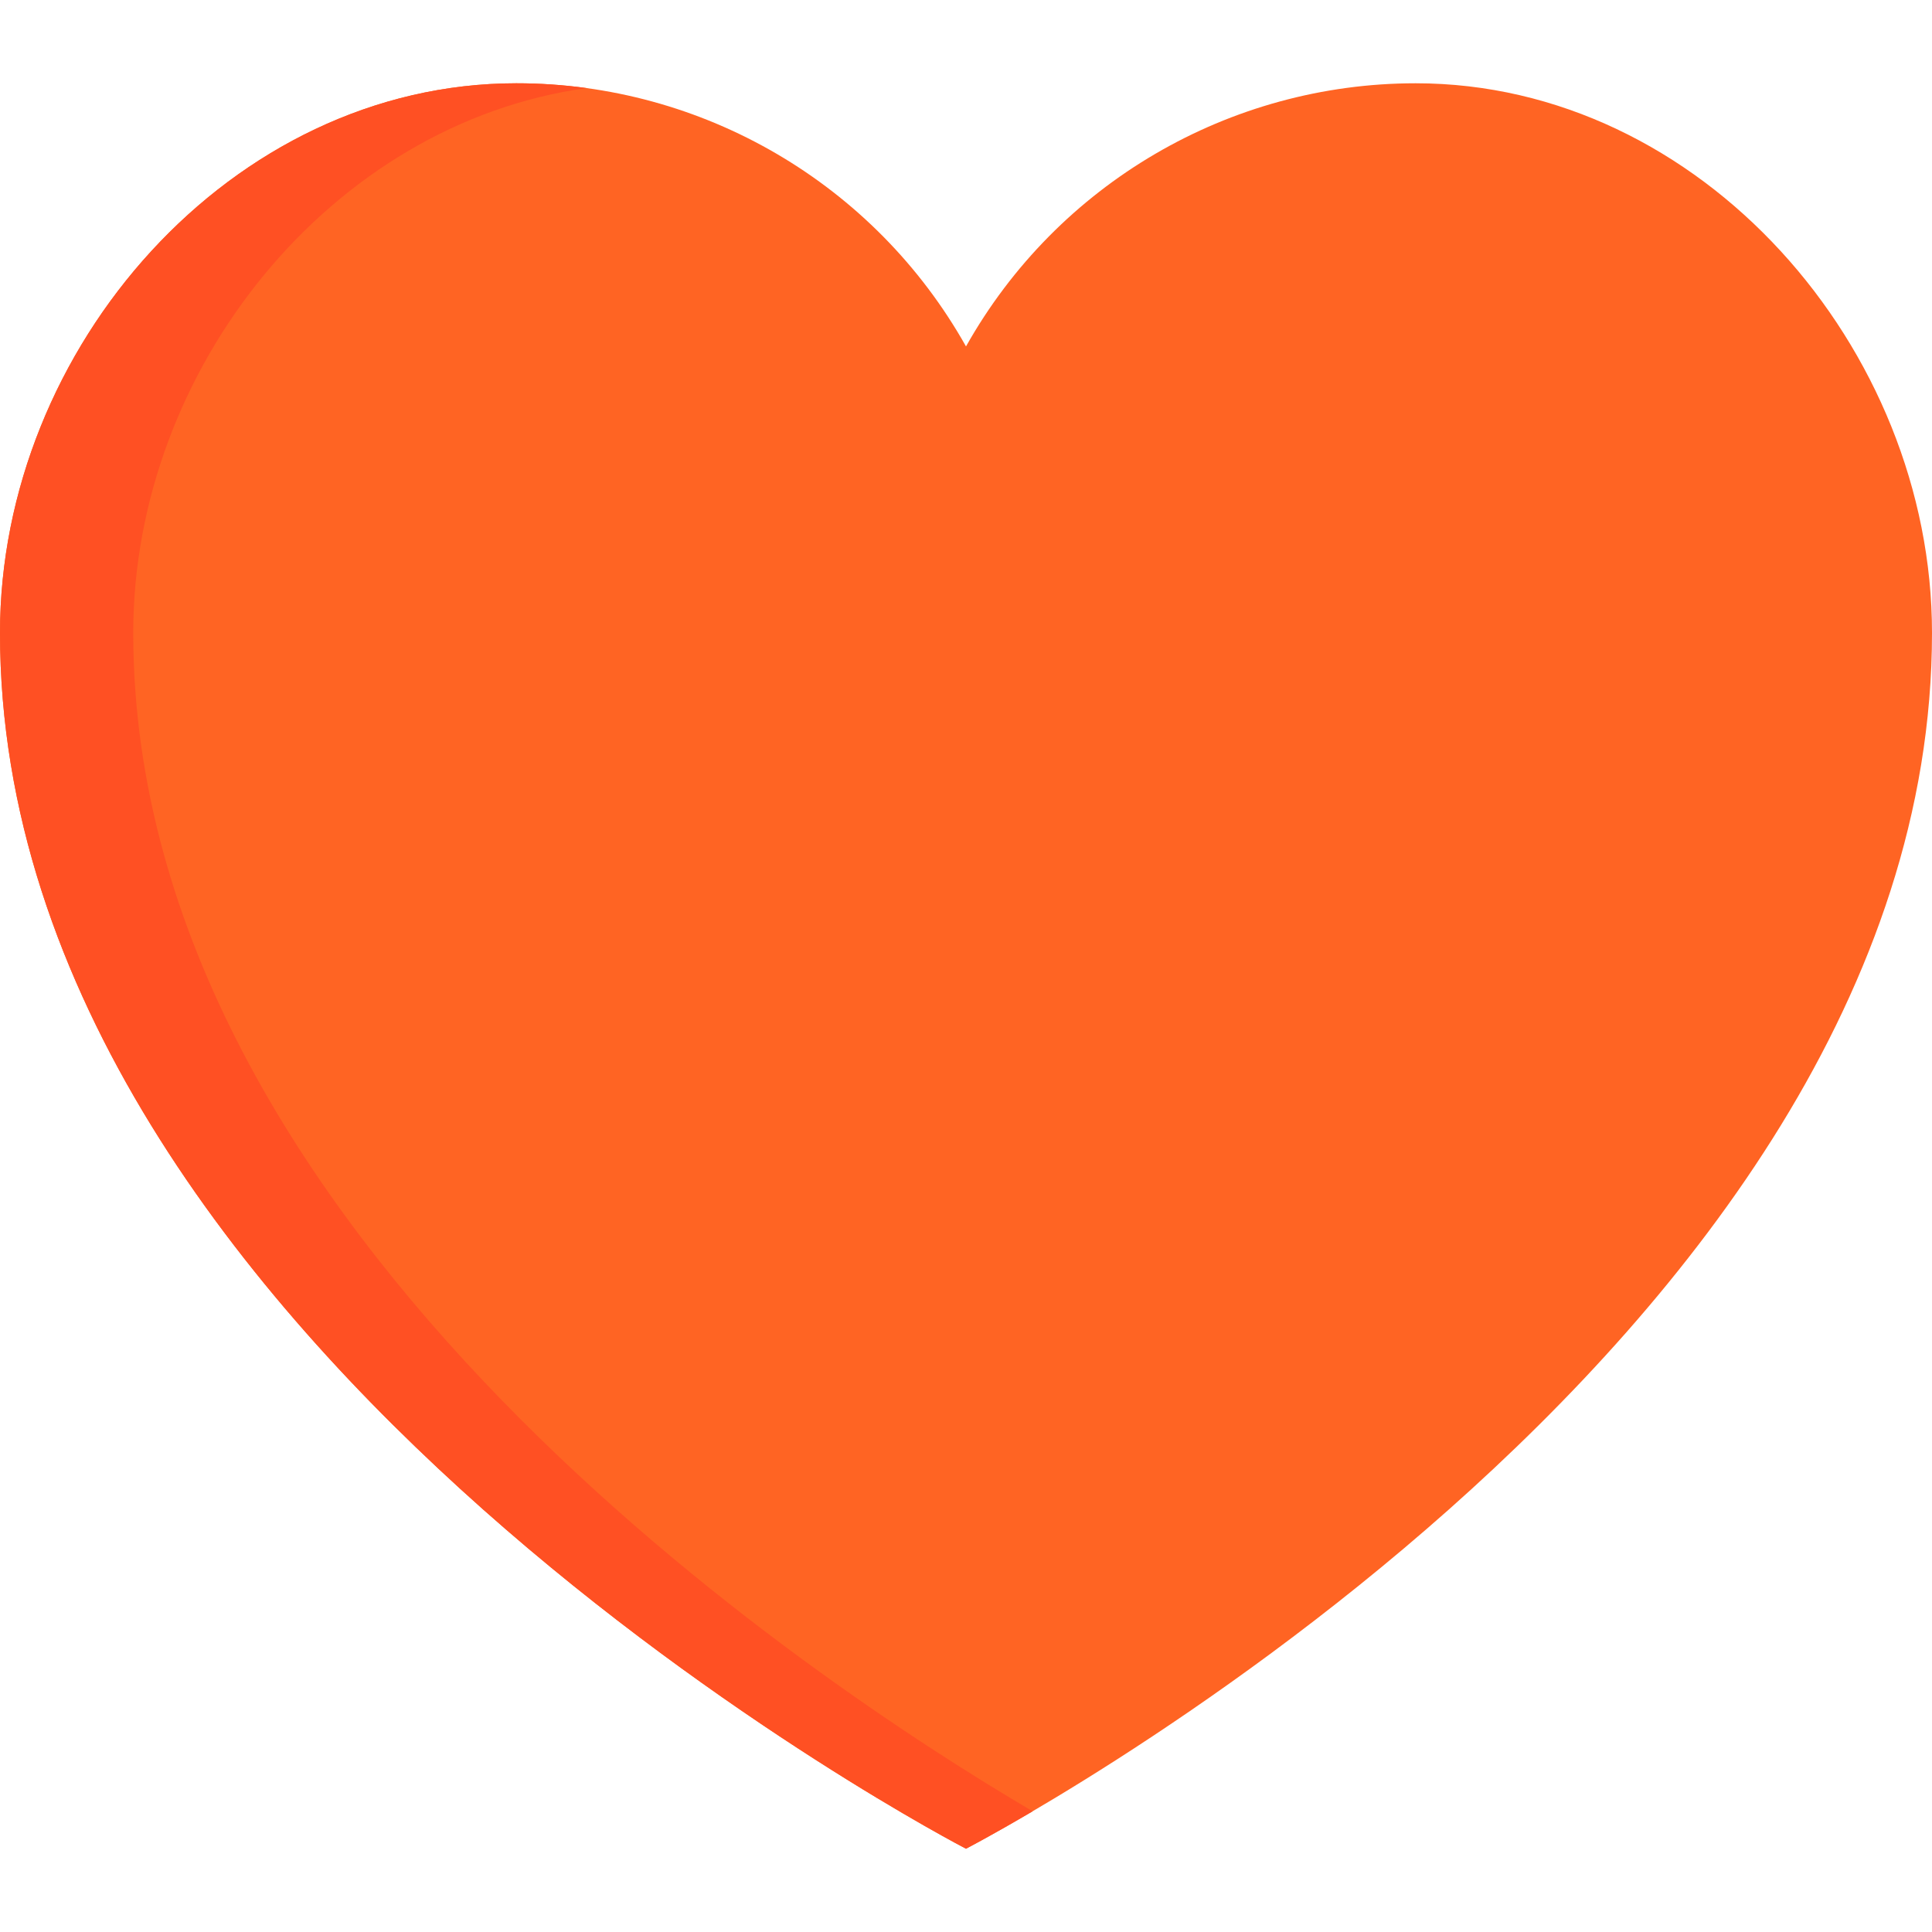
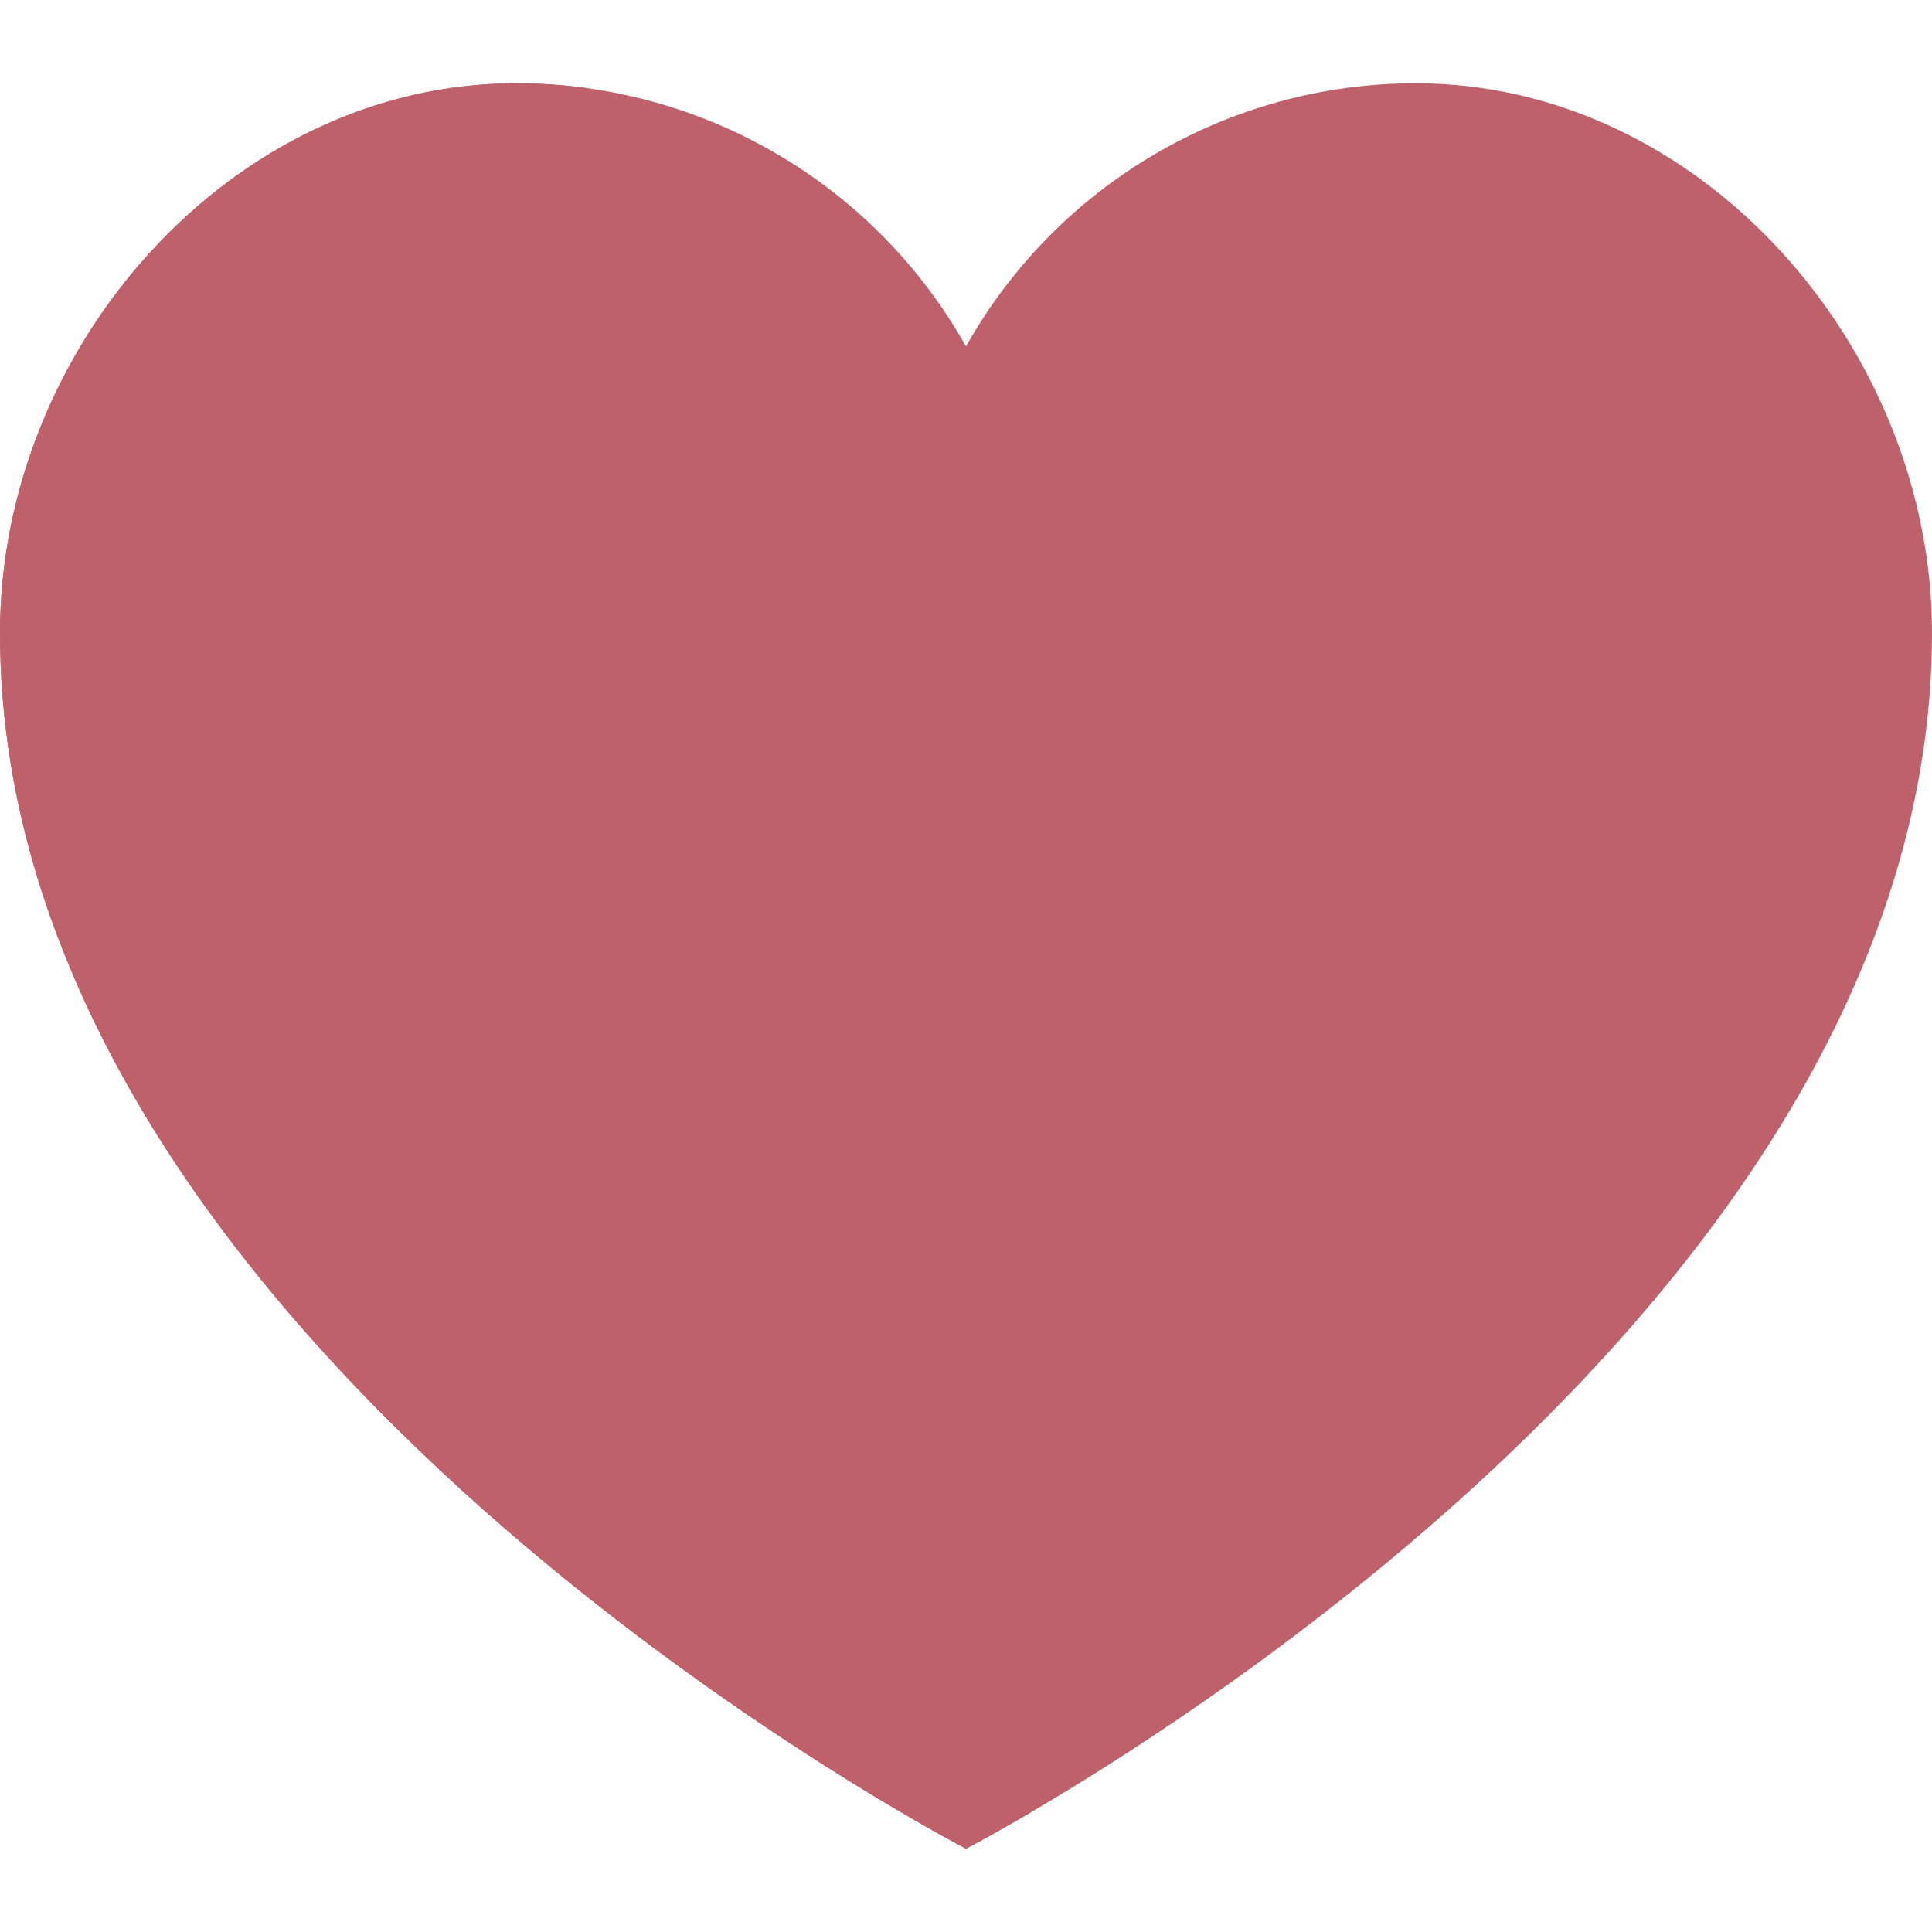
<svg xmlns="http://www.w3.org/2000/svg" height="464pt" viewBox="0 -20 464 464" width="464pt">
-   <path d="m340 0c-44.773.004-86.066 24.164-108 63.199-21.934-39.035-63.227-63.195-108-63.199-68.48 0-124 63.52-124 132 0 172 232 292 232 292s232-120 232-292c0-68.48-55.52-132-124-132zm0 0" fill="#ff6423" />
-   <path d="m32 132c0-63.359 47.551-122.359 108.895-130.848-5.598-.77-11.242-1.156-16.895-1.152-68.48 0-124 63.52-124 132 0 172 232 292 232 292s6-3.113 16-8.992c-52.414-30.824-216-138.559-216-283.008zm0 0" fill="#ff5023" />
+   <path d="m340 0c-44.773.004-86.066 24.164-108 63.199-21.934-39.035-63.227-63.195-108-63.199-68.48 0-124 63.52-124 132 0 172 232 292 232 292s232-120 232-292c0-68.48-55.52-132-124-132zm0 0" fill="#BF616A" />
+   <path d="m32 132c0-63.359 47.551-122.359 108.895-130.848-5.598-.77-11.242-1.156-16.895-1.152-68.48 0-124 63.52-124 132 0 172 232 292 232 292s6-3.113 16-8.992c-52.414-30.824-216-138.559-216-283.008zm0 0" fill="#BF616A" />
</svg>
